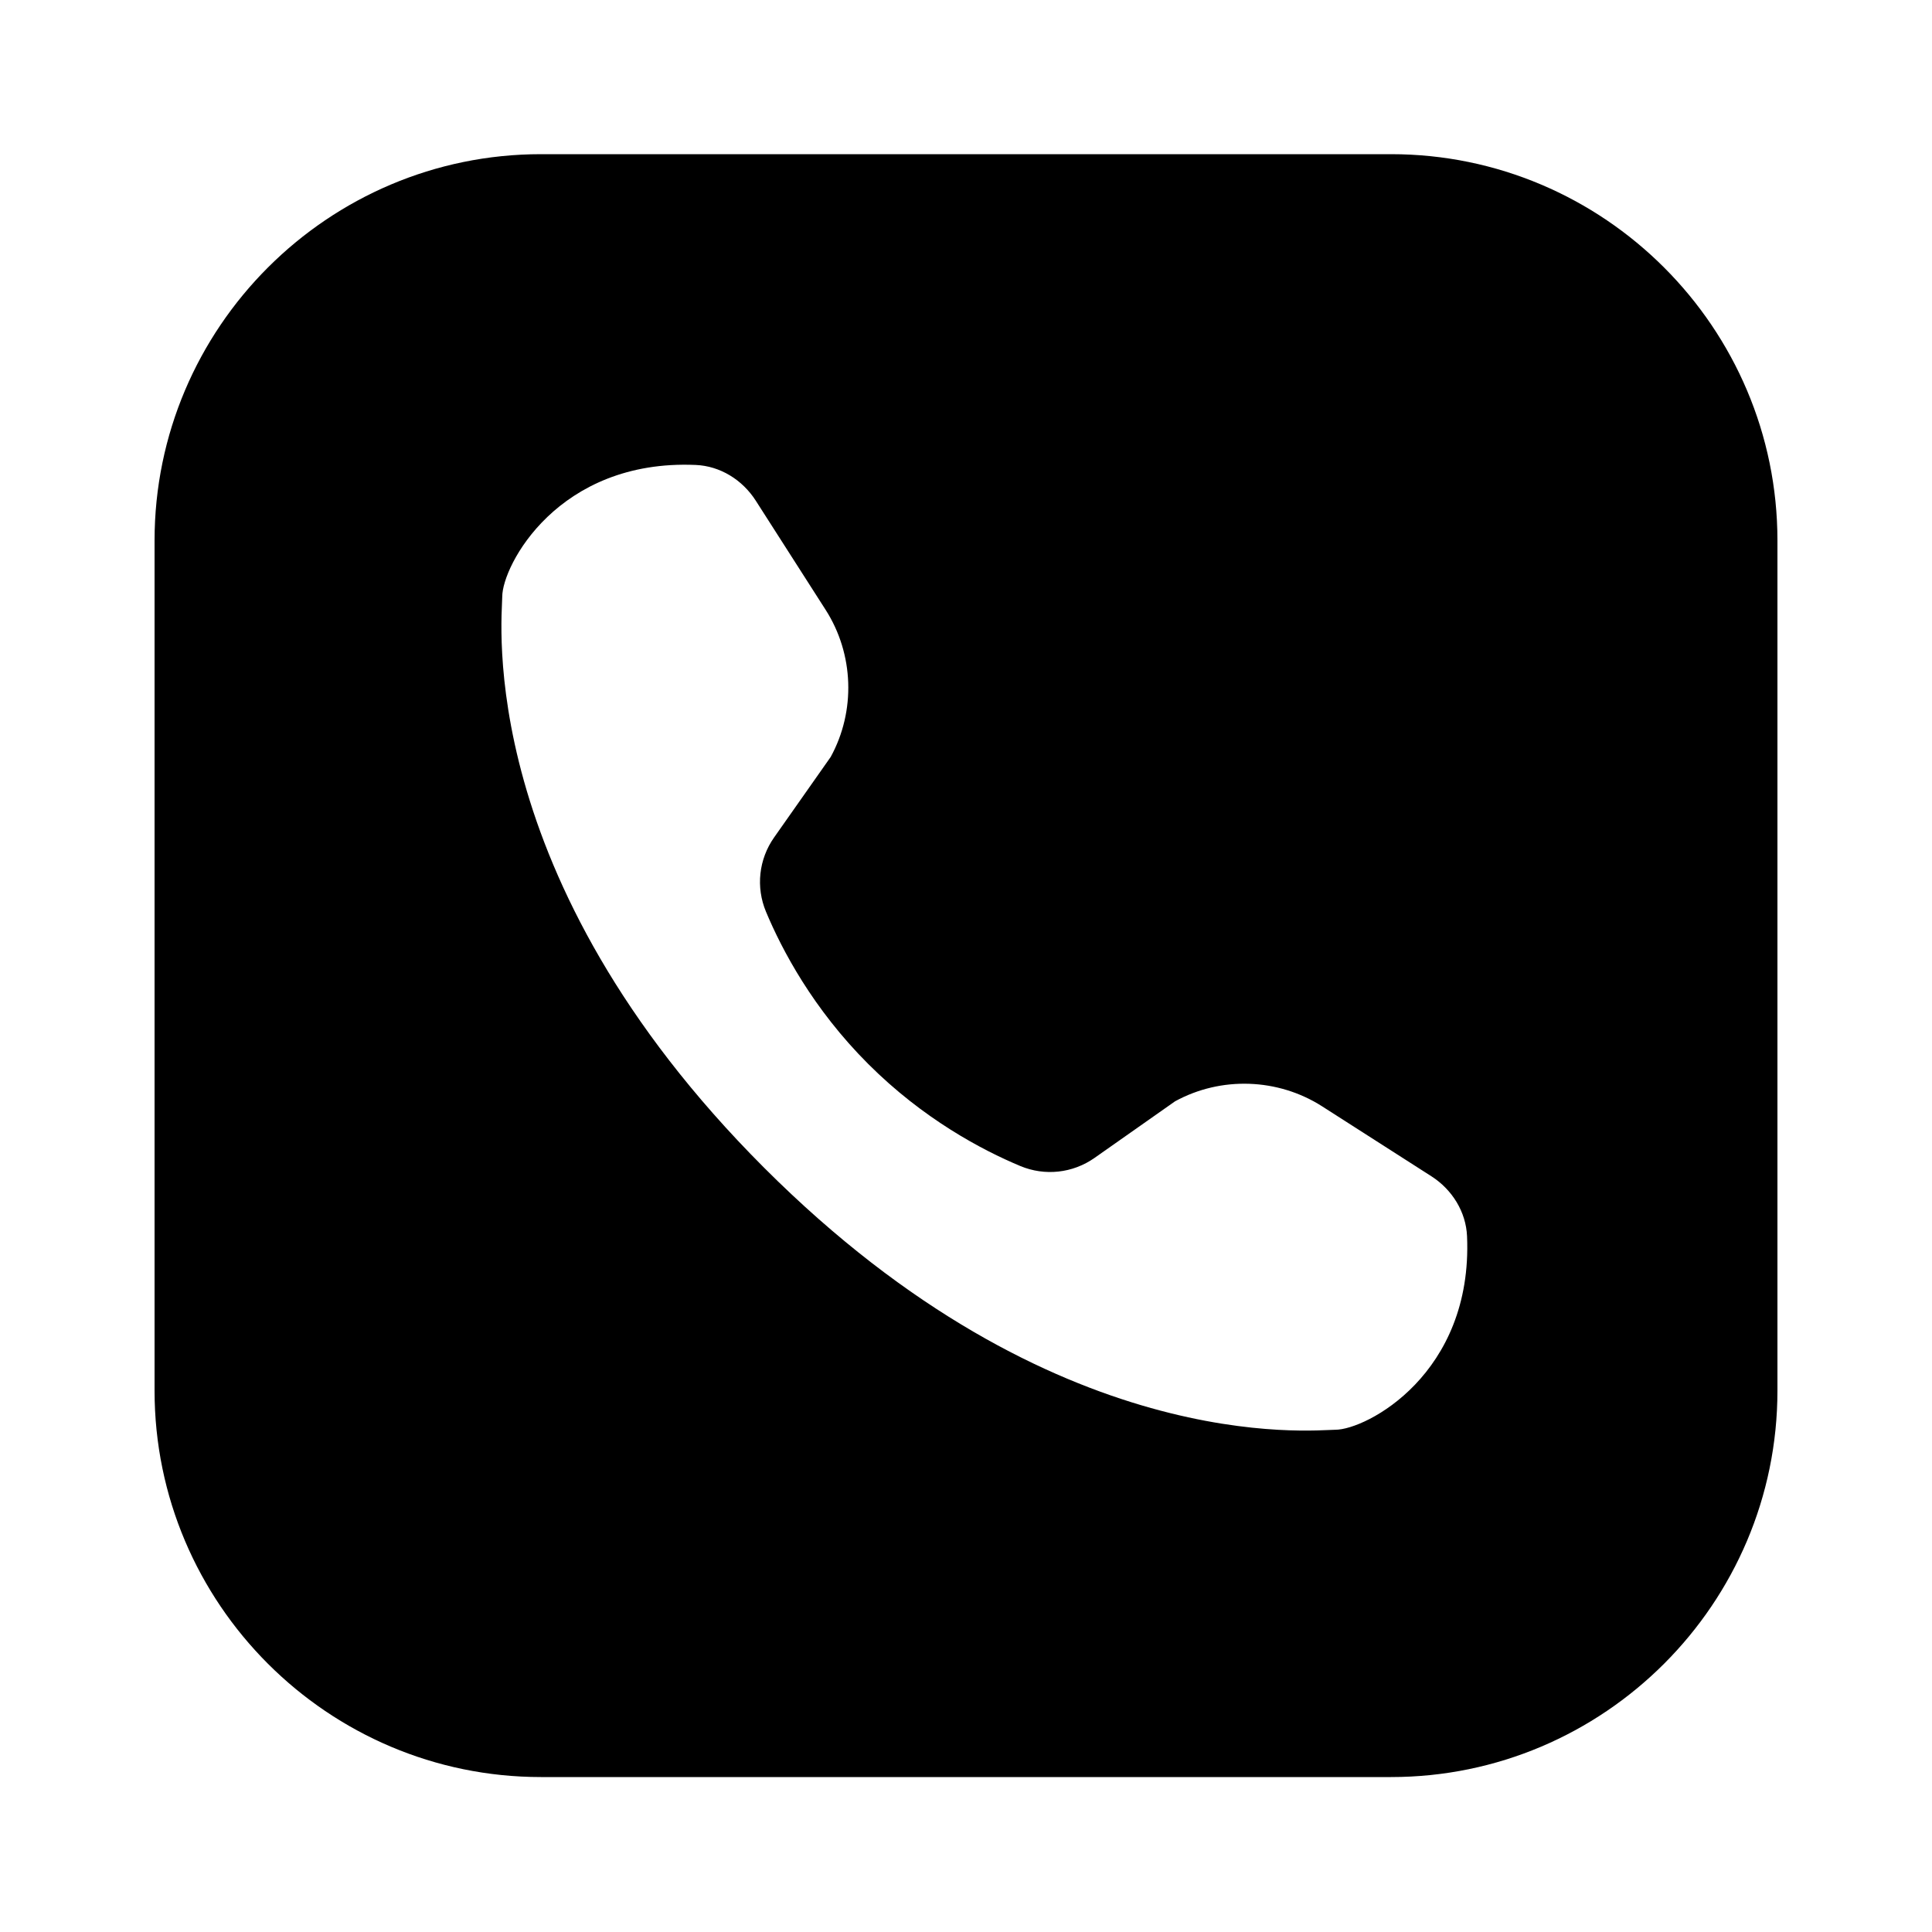
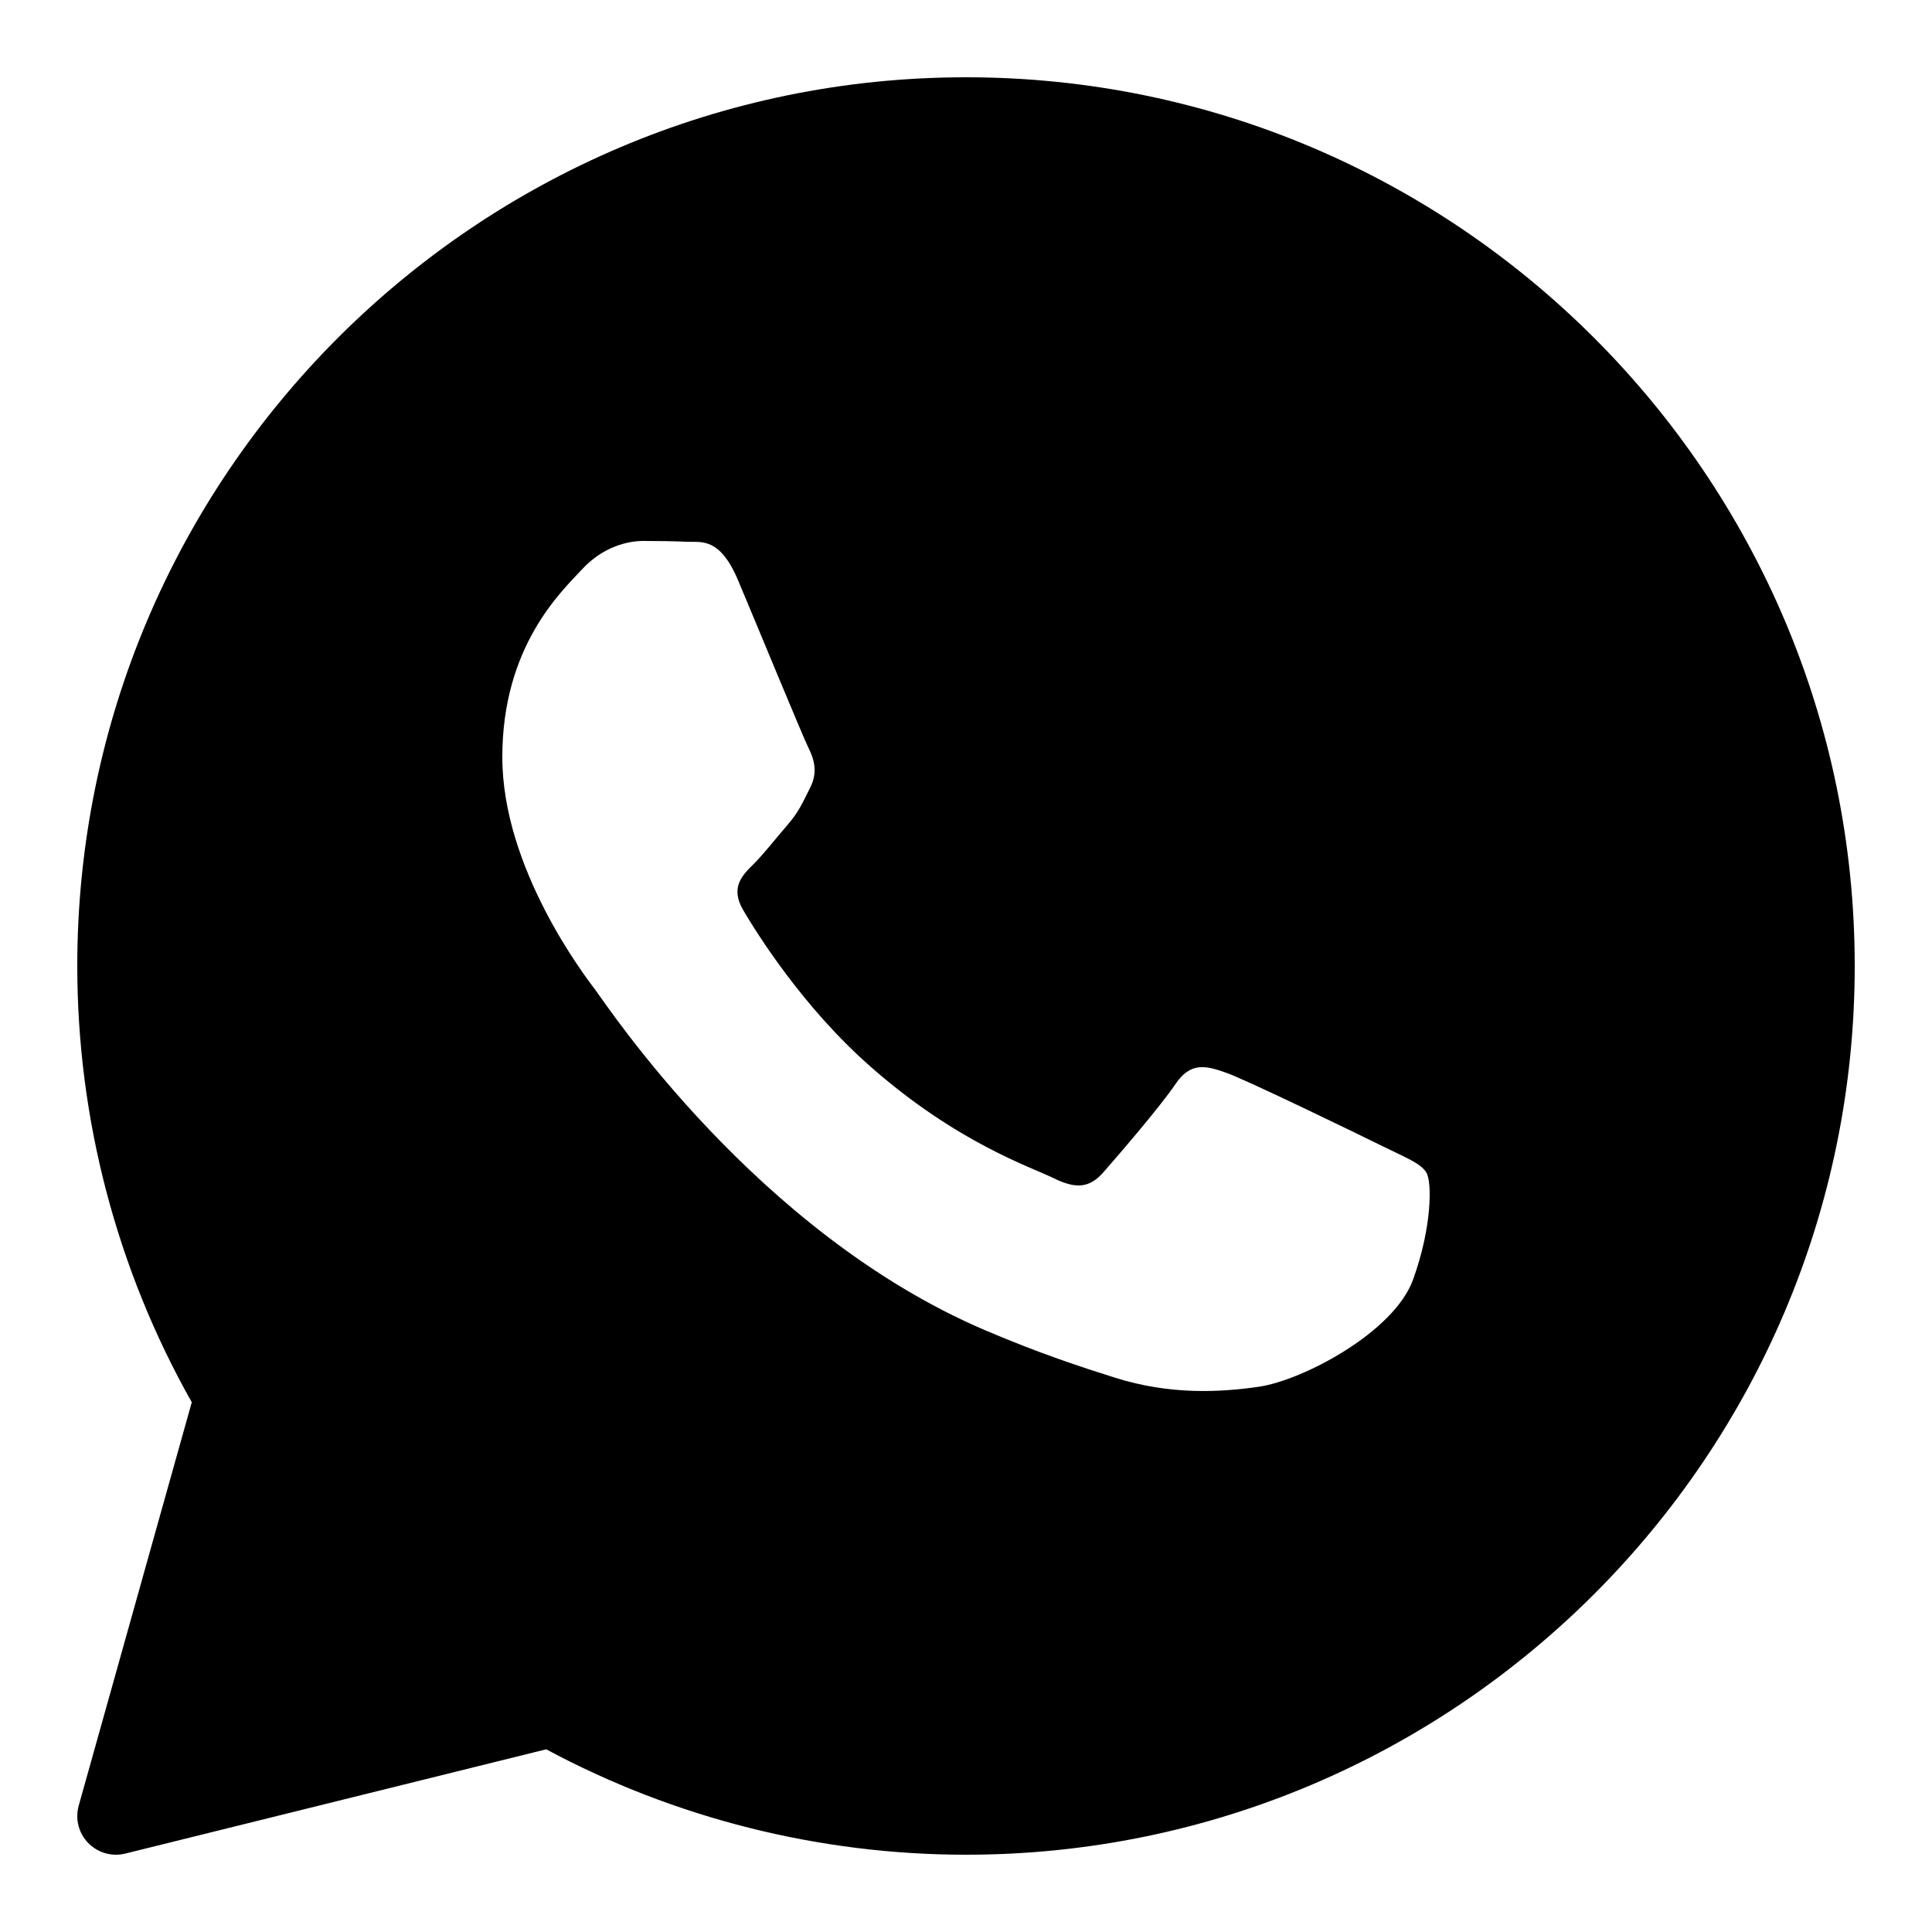
<svg xmlns="http://www.w3.org/2000/svg" viewBox="0 0 50 50" width="50px" height="50px">
-   <path d="M 14 3.99 C 8.489 3.99 4 8.479 4 13.99 L 4 35.99 C 4 41.502 8.489 45.99 14 45.99 L 36 45.99 C 41.511 45.99 46 41.502 46 35.99 L 46 13.99 C 46 8.479 41.511 3.99 36 3.99 L 14 3.99 z M 18.006 12.033 C 18.634 12.06 19.211 12.414 19.559 12.957 C 19.955 13.575 20.569 14.534 21.369 15.785 C 22.099 16.926 22.15 18.4 21.498 19.59 L 20.033 21.674 C 19.637 22.238 19.558 22.96 19.824 23.596 C 20.238 24.586 21.041 26.107 22.467 27.533 C 23.893 28.959 25.414 29.762 26.404 30.176 C 27.04 30.442 27.762 30.363 28.326 29.967 L 30.41 28.502 C 31.6 27.85 33.074 27.902 34.215 28.631 C 35.466 29.431 36.425 30.045 37.043 30.441 C 37.586 30.789 37.94 31.366 37.967 31.994 C 38.121 35.558 35.36 37.002 34.557 37.002 C 34.001 37.002 27.316 37.762 19.777 30.223 C 12.238 22.684 12.998 15.999 12.998 15.443 C 12.998 14.64 14.442 11.879 18.006 12.033 z" />
+   <path d="M25,2C12.318,2,2,12.318,2,25c0,3.96,1.023,7.854,2.963,11.29L2.037,46.73c-0.096,0.343-0.003,0.711,0.245,0.966 C2.473,47.893,2.733,48,3,48c0.08,0,0.161-0.01,0.24-0.029l10.896-2.699C17.463,47.058,21.21,48,25,48c12.682,0,23-10.318,23-23 S37.682,2,25,2z M36.57,33.116c-0.492,1.362-2.852,2.605-3.986,2.772c-1.018,0.149-2.306,0.213-3.72-0.231 c-0.857-0.27-1.957-0.628-3.366-1.229c-5.923-2.526-9.791-8.415-10.087-8.804C15.116,25.235,13,22.463,13,19.594 s1.525-4.28,2.067-4.864c0.542-0.584,1.181-0.73,1.575-0.73s0.787,0.005,1.132,0.021c0.363,0.018,0.85-0.137,1.329,1.001 c0.492,1.168,1.673,4.037,1.819,4.33c0.148,0.292,0.246,0.633,0.05,1.022c-0.196,0.389-0.294,0.632-0.59,0.973 s-0.62,0.76-0.886,1.022c-0.296,0.291-0.603,0.606-0.259,1.19c0.344,0.584,1.529,2.493,3.285,4.039 c2.255,1.986,4.158,2.602,4.748,2.894c0.59,0.292,0.935,0.243,1.279-0.146c0.344-0.39,1.476-1.703,1.869-2.286 s0.787-0.487,1.329-0.292c0.542,0.194,3.445,1.604,4.035,1.896c0.59,0.292,0.984,0.438,1.132,0.681 C37.062,30.587,37.062,31.755,36.57,33.116z" />
</svg>
